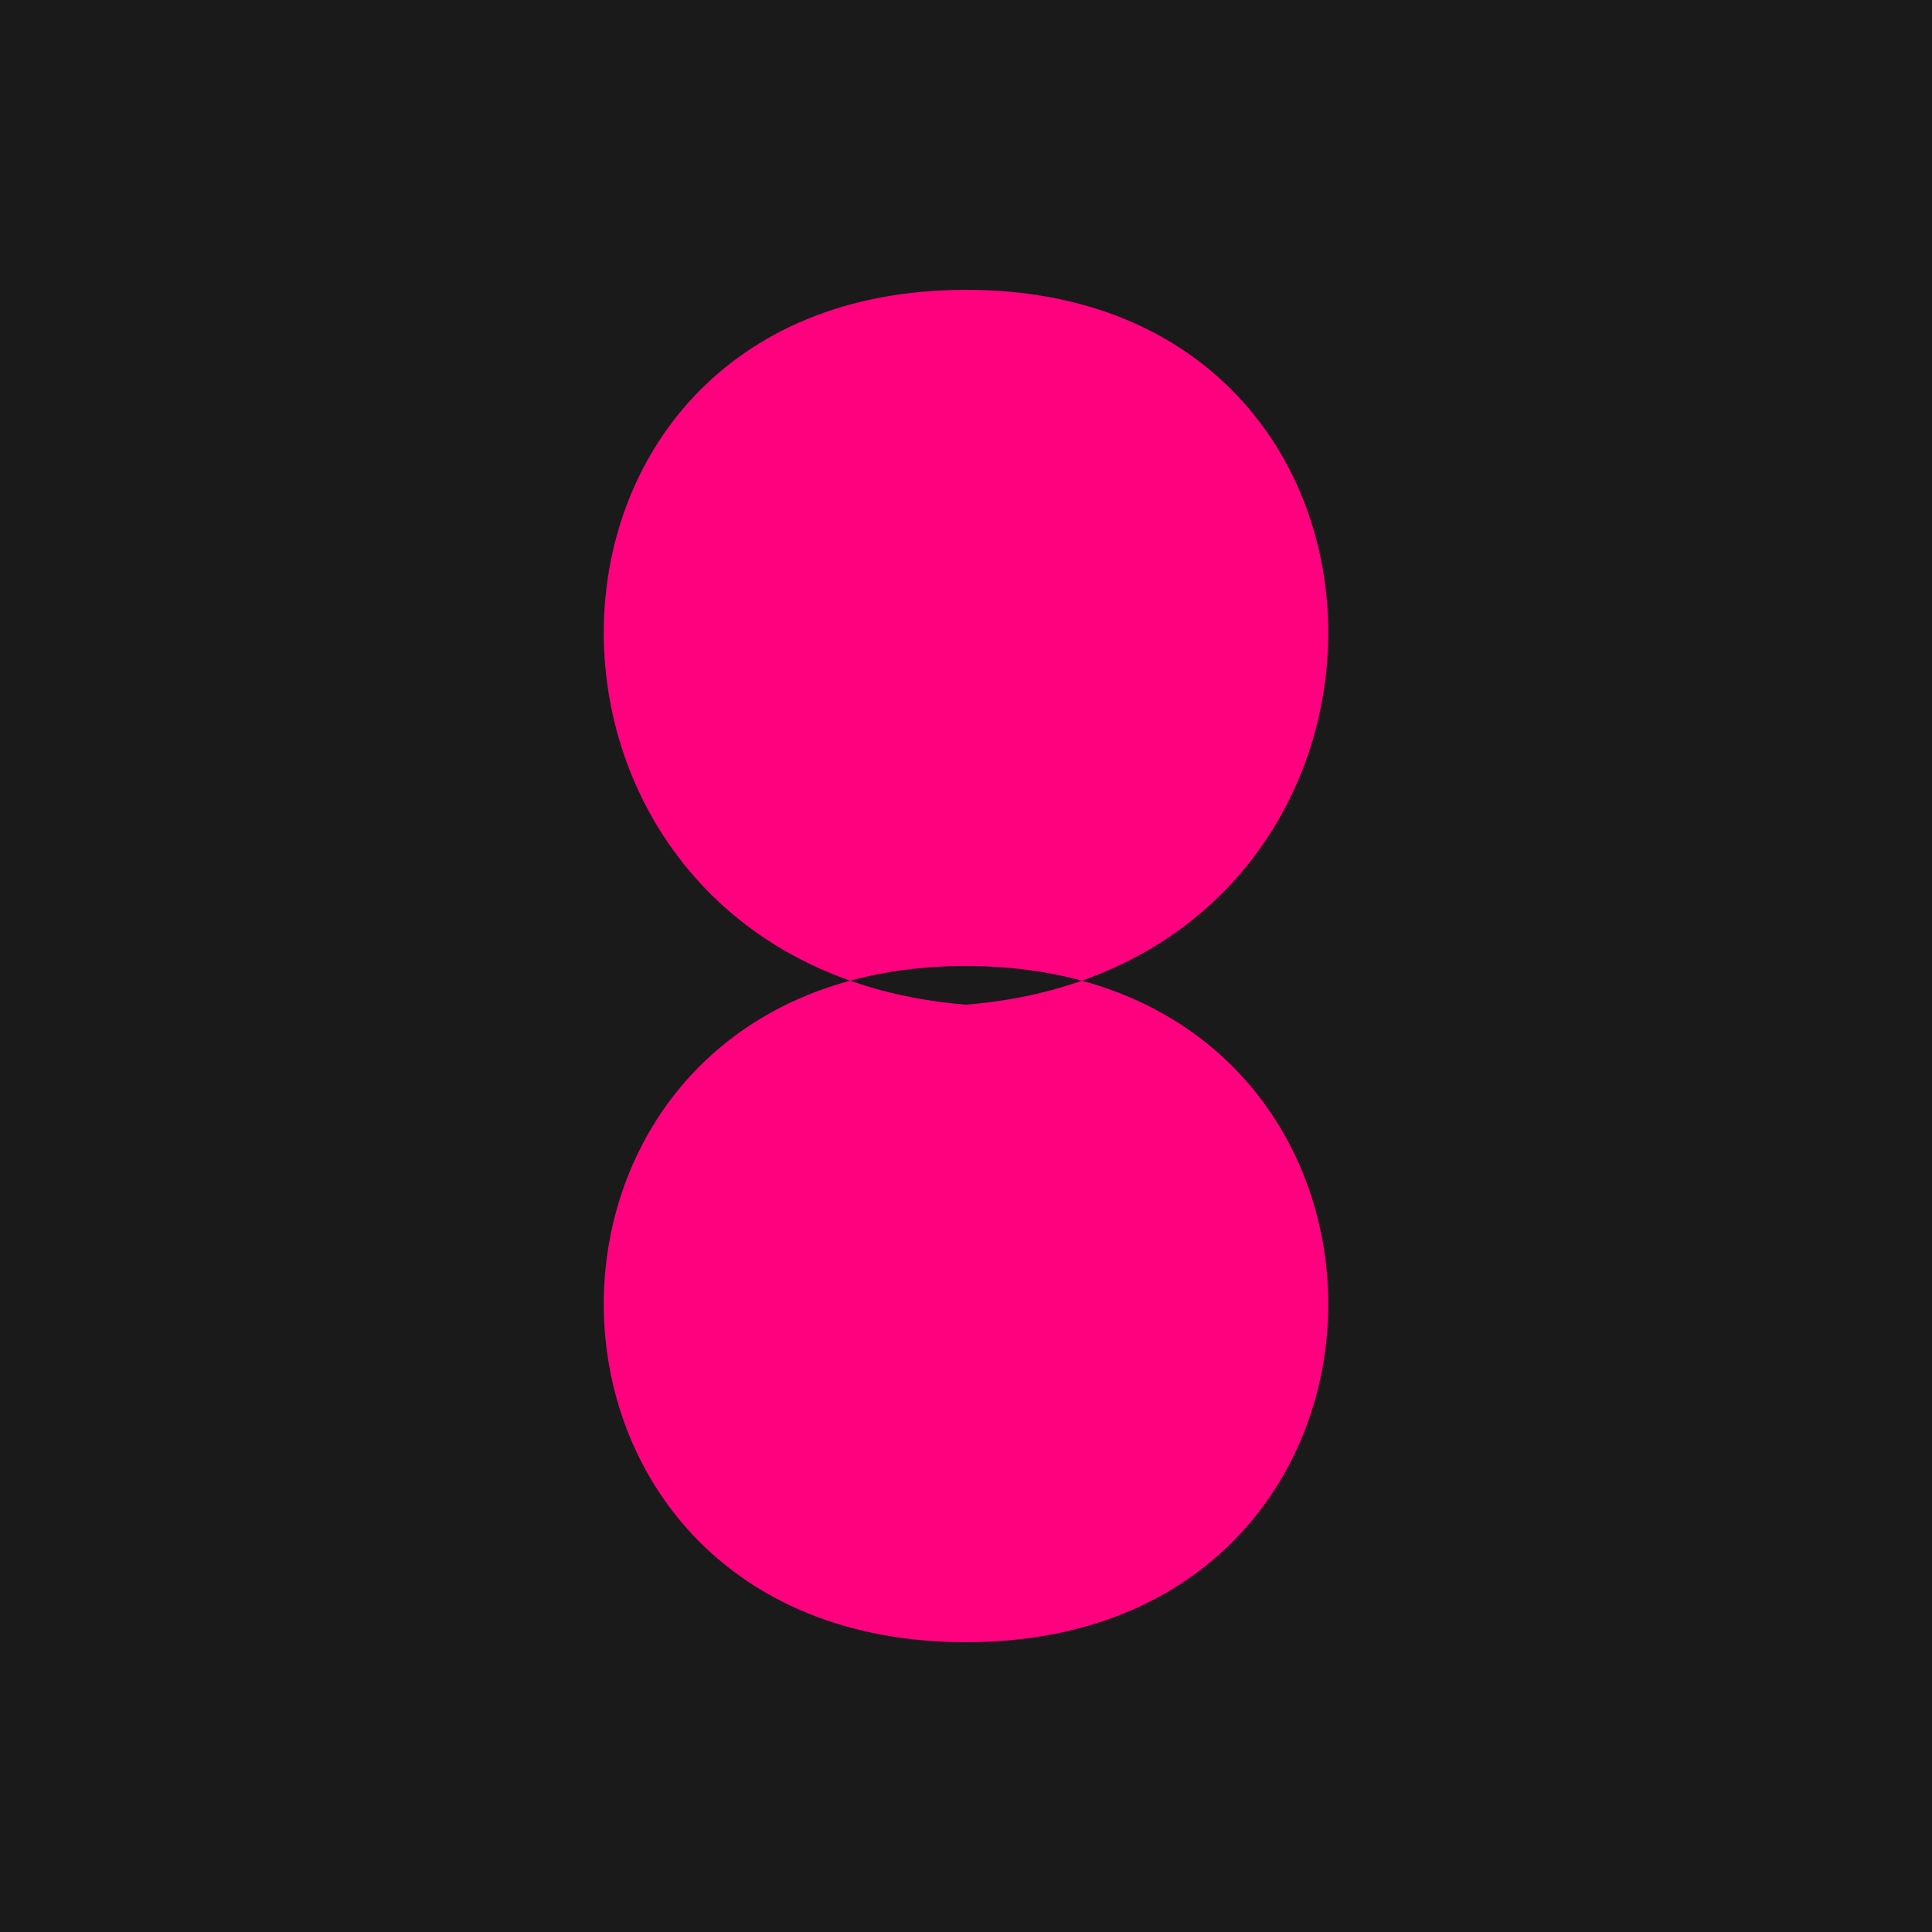
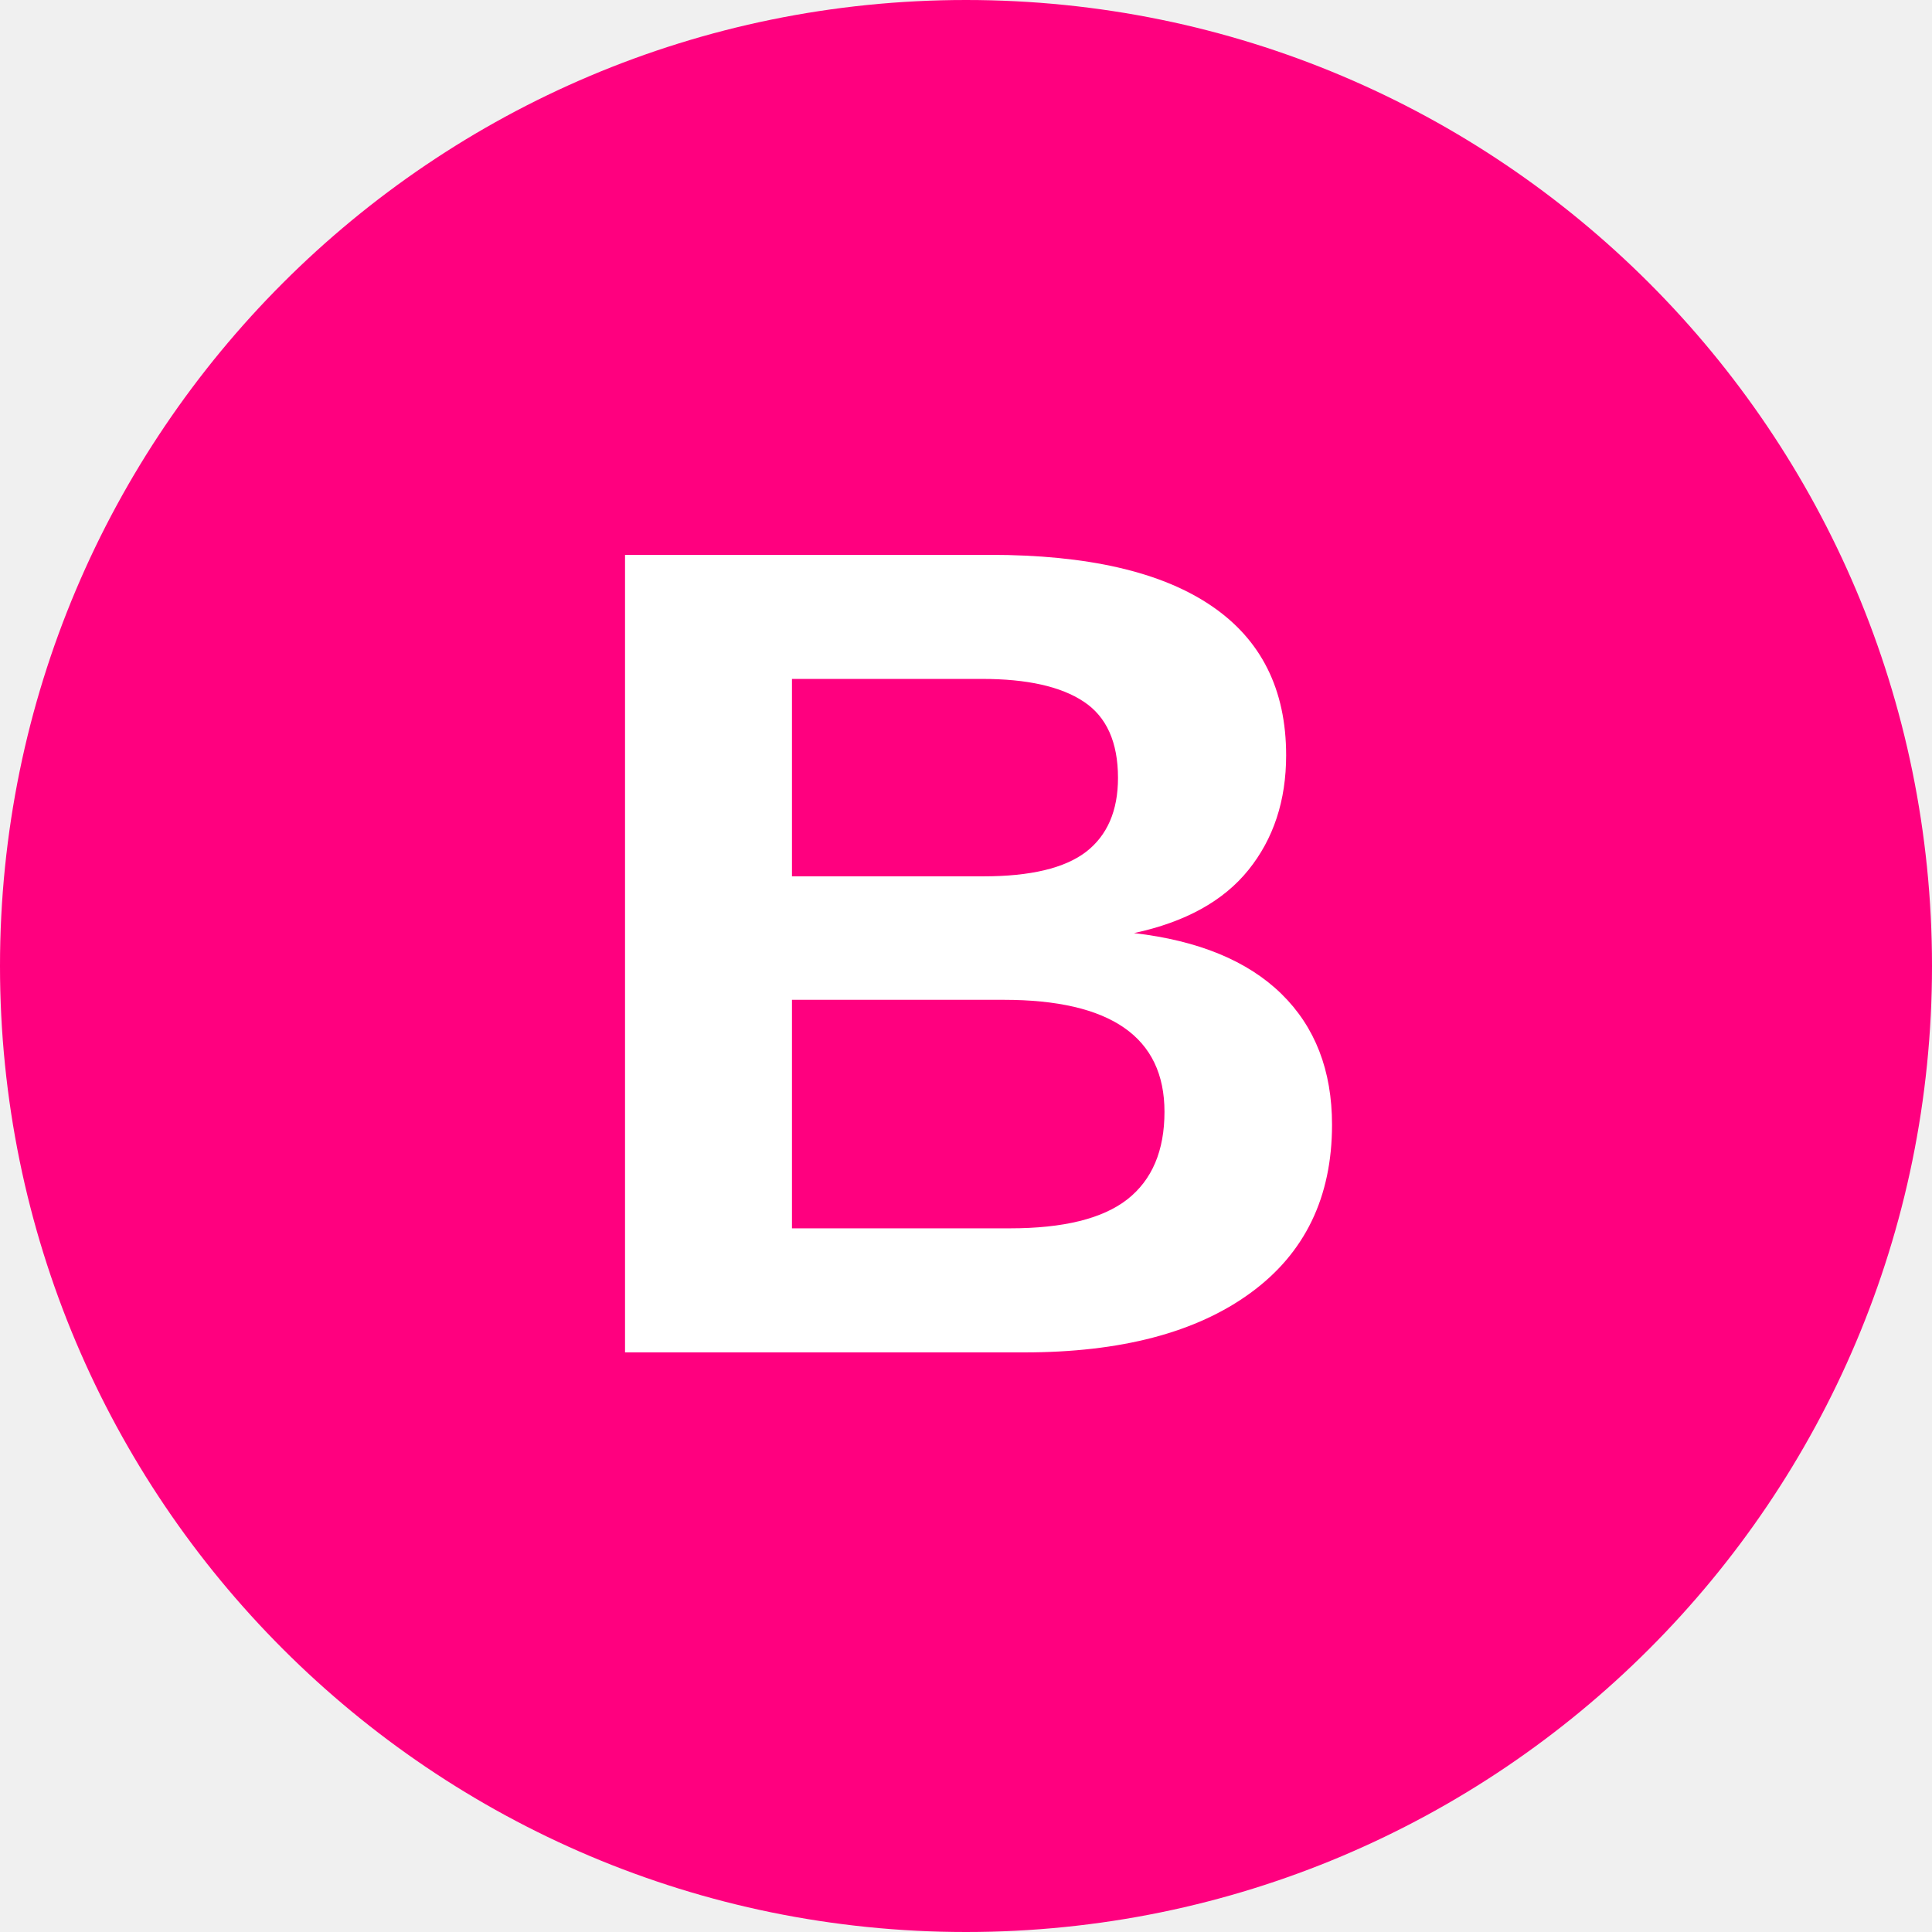
<svg xmlns="http://www.w3.org/2000/svg" viewBox="0 0 100 100">
-   <rect width="100" height="100" fill="#1a1a1a" />
-   <path d="M50 15 C 25 15, 25 50, 50 52 C 75 50, 75 15, 50 15 Z M50 85 C 25 85, 25 50, 50 50 C 75 50, 75 85, 50 85 Z" fill="#ff007f" />
+   <circle cx="50" cy="50" r="50" fill="#ff007f" />
+   <text x="50" y="70" font-family="Arial, Helvetica, sans-serif" font-size="60" font-weight="bold" fill="white" text-anchor="middle">B</text>
</svg>
